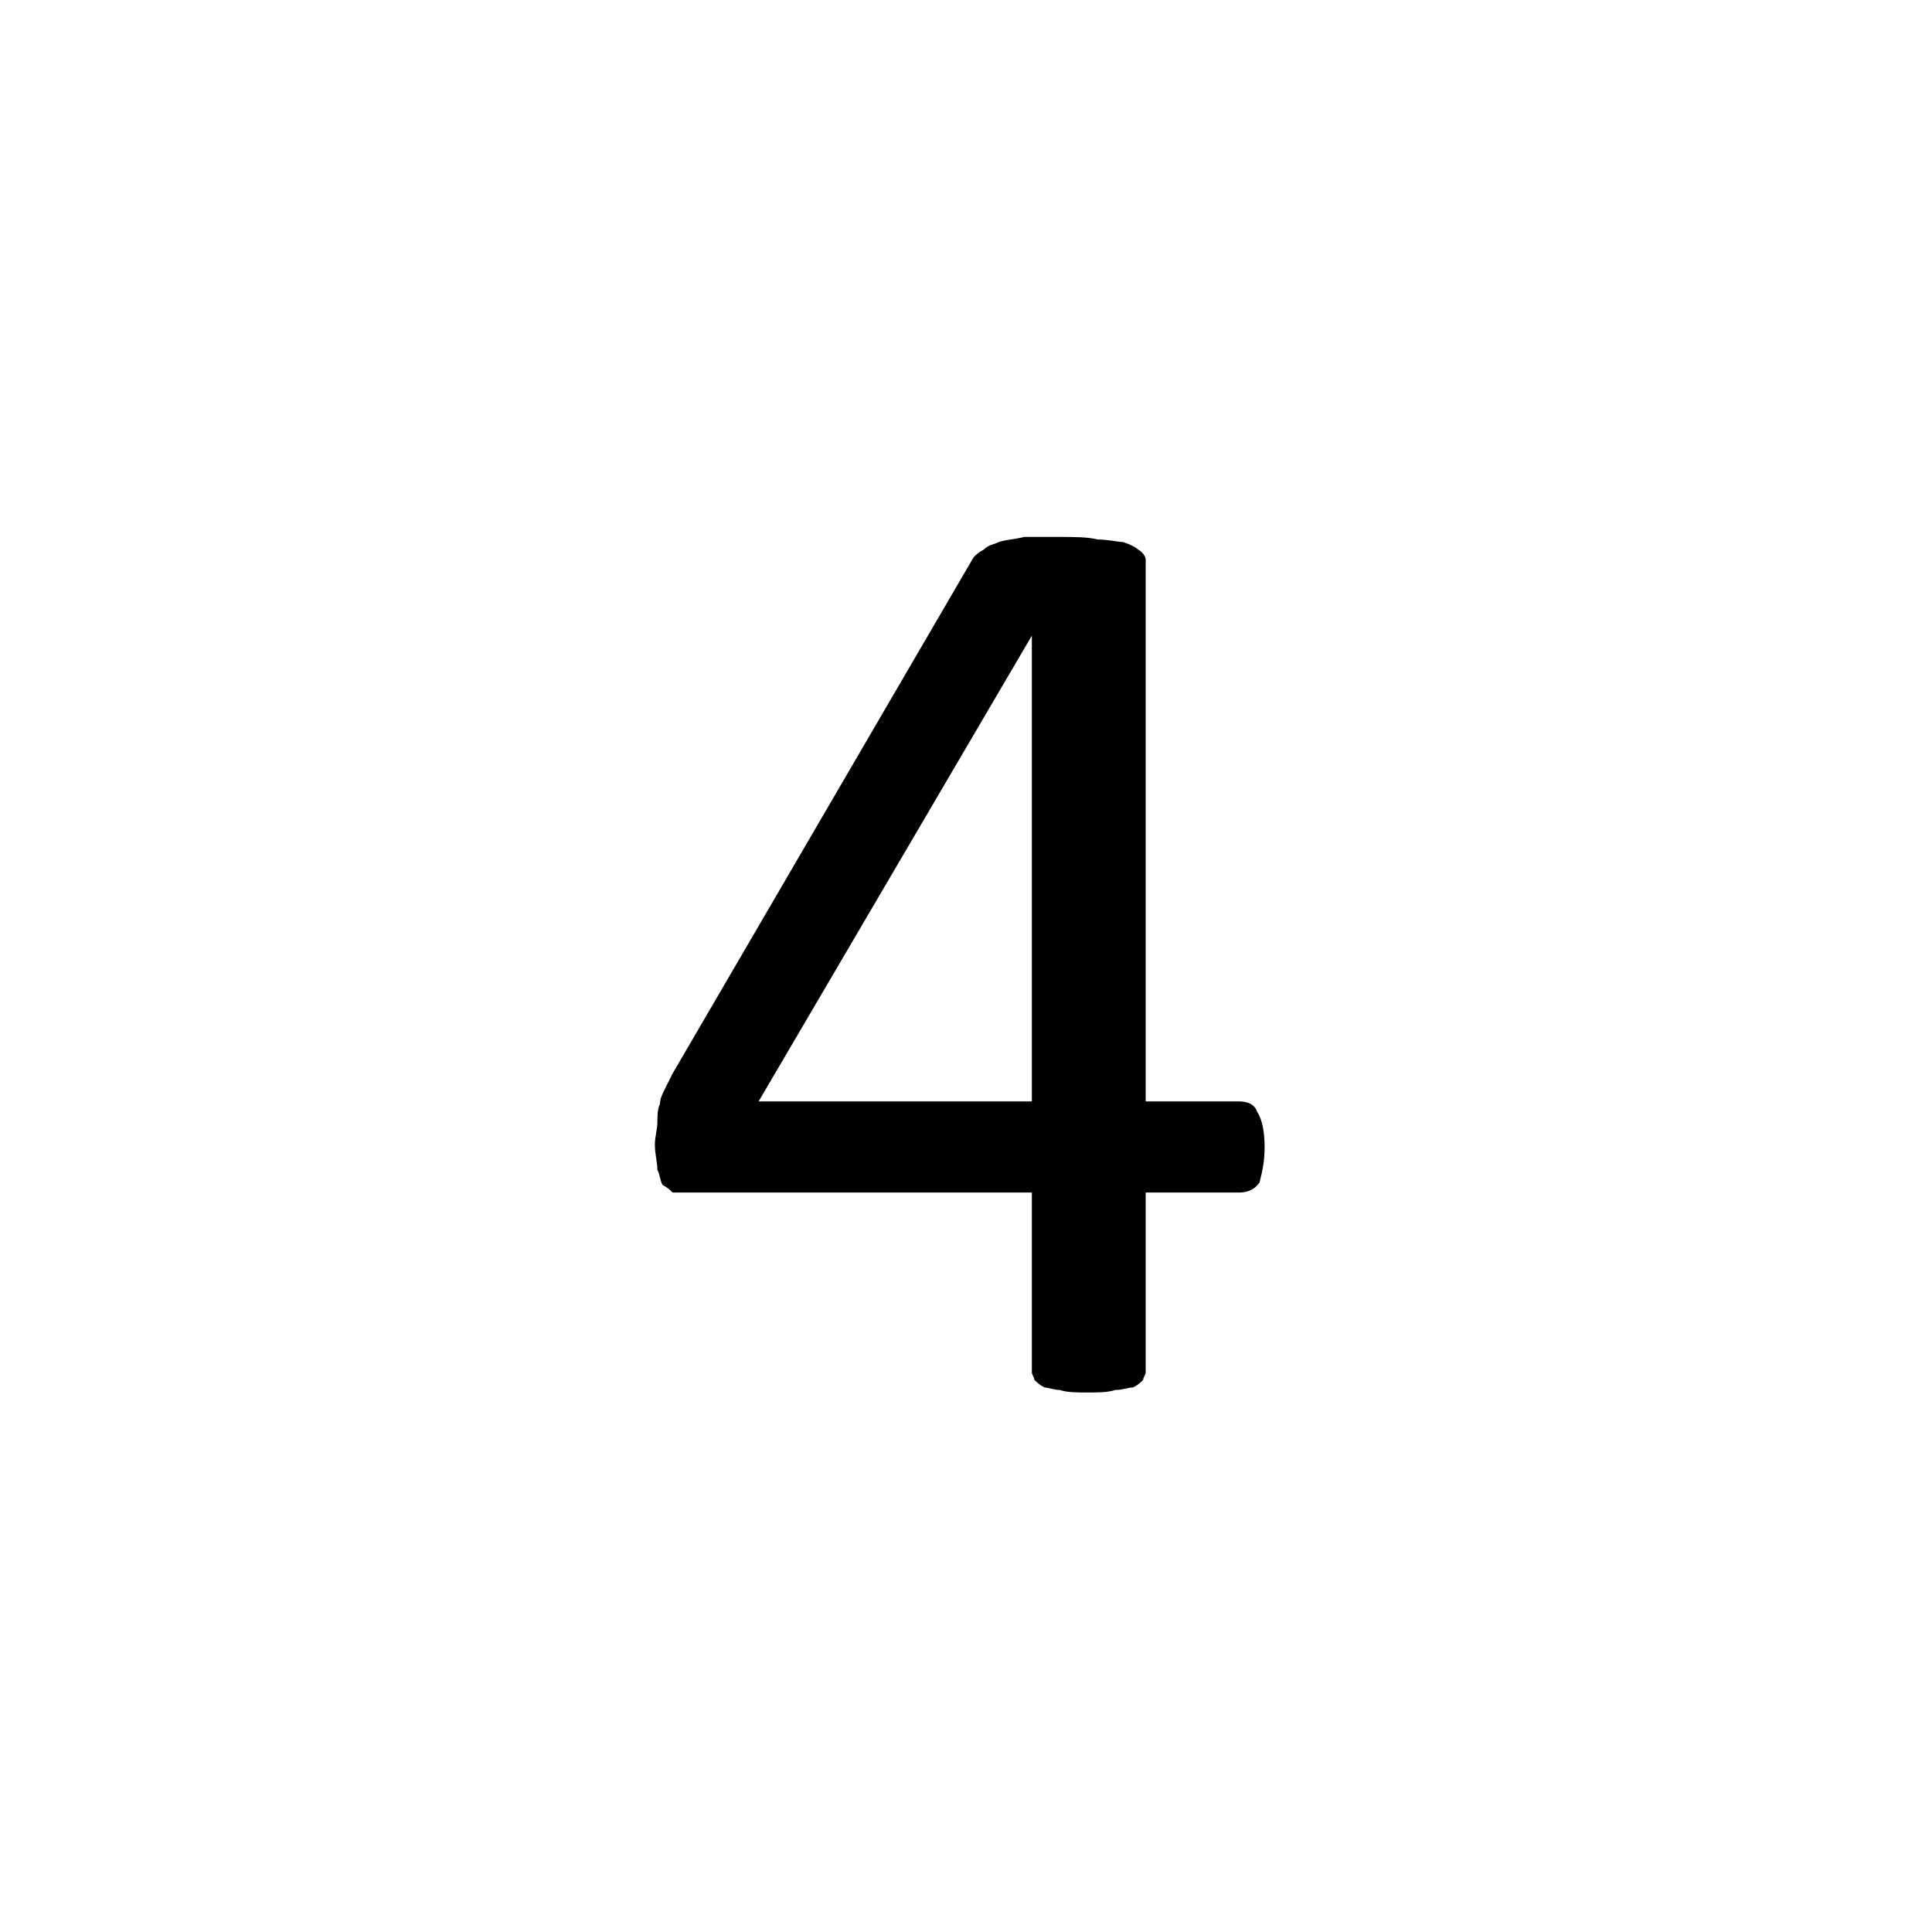
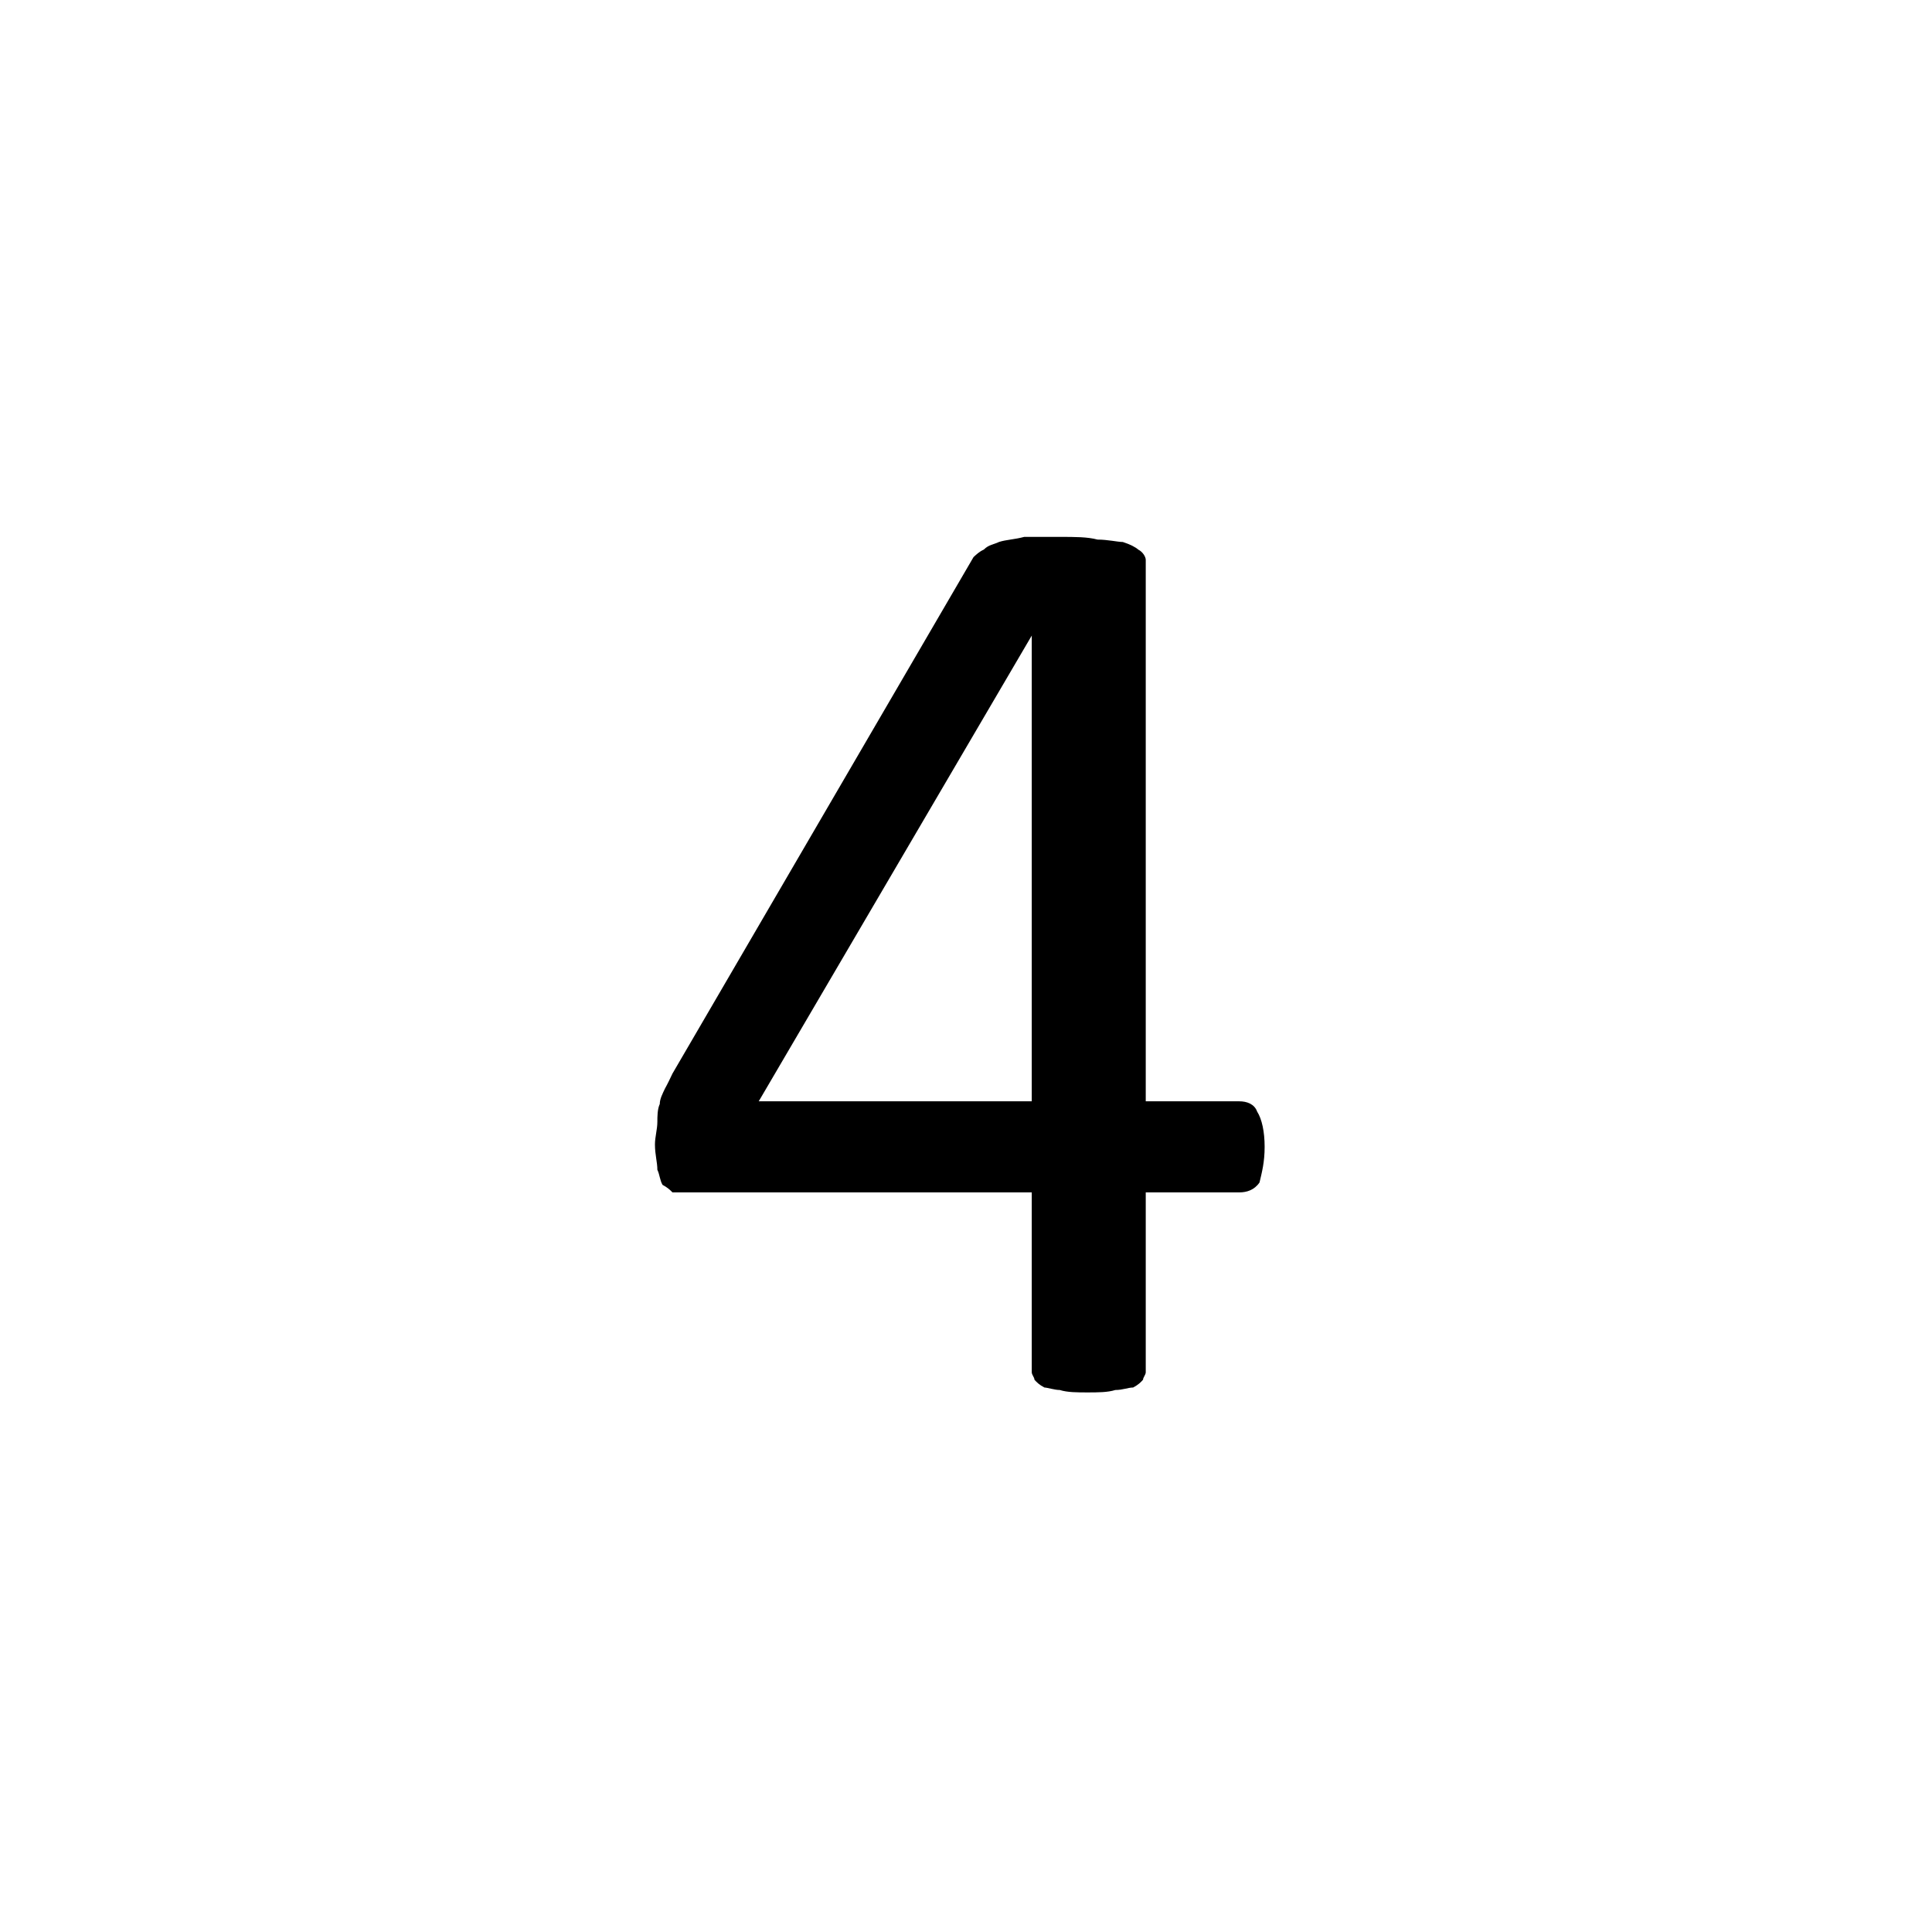
- <svg xmlns="http://www.w3.org/2000/svg" width="100%" height="100%" viewBox="0 0 28 28" version="1.1" xml:space="preserve" style="fill-rule:evenodd;clip-rule:evenodd;stroke-linejoin:round;stroke-miterlimit:2;">
-   <g transform="matrix(0.0366668,0,0,0.0366848,-1.32576,-1.31605)">
-     <g id="CorelEMF">
-       <path d="M536,489C536,495 535,499 534,503C532,506 529,507 526,507L489,507L489,578C489,579 488,580 488,581C487,582 486,583 484,584C482,584 480,585 477,585C474,586 470,586 466,586C462,586 458,586 455,585C453,585 450,584 449,584C447,583 446,582 445,581C445,580 444,579 444,578L444,507L307,507L302,507C301,506 300,505 298,504C297,502 297,500 296,498C296,495 295,492 295,488C295,485 296,482 296,479C296,477 296,474 297,472C297,470 298,468 299,466C300,464 301,462 302,460L421,256C422,255 423,254 425,253C427,251 429,251 431,250C434,249 437,249 441,248L455,248C461,248 466,248 470,249C474,249 478,250 480,250C483,251 485,252 486,253C488,254 489,256 489,257L489,471L526,471C529,471 532,472 533,475C535,478 536,483 536,489ZM444,287L336,471L444,471L444,287Z" style="fill-rule:nonzero;" />
-     </g>
+ <svg xmlns="http://www.w3.org/2000/svg" width="28pt" height="28pt" viewBox="0 0 28 28" version="1.1">
+   <g id="surface1">
+     <path style=" stroke:none;fill-rule:nonzero;fill:rgb(0%,0%,0%);fill-opacity:1;" d="M 18.328 16.621 C 18.328 16.844 18.289 16.988 18.254 17.137 C 18.18 17.246 18.07 17.281 17.961 17.281 L 16.605 17.281 L 16.605 19.887 C 16.605 19.926 16.566 19.961 16.566 19.996 C 16.531 20.035 16.496 20.07 16.422 20.109 C 16.348 20.109 16.273 20.145 16.164 20.145 C 16.055 20.18 15.906 20.18 15.762 20.18 C 15.613 20.18 15.469 20.18 15.359 20.145 C 15.285 20.145 15.176 20.109 15.137 20.109 C 15.062 20.07 15.027 20.035 14.992 19.996 C 14.992 19.961 14.953 19.926 14.953 19.887 L 14.953 17.281 L 9.746 17.281 C 9.711 17.246 9.676 17.211 9.602 17.172 C 9.562 17.102 9.562 17.027 9.527 16.953 C 9.527 16.844 9.492 16.734 9.492 16.586 C 9.492 16.477 9.527 16.367 9.527 16.258 C 9.527 16.184 9.527 16.074 9.562 16 C 9.562 15.926 9.602 15.852 9.637 15.777 C 9.676 15.707 9.711 15.633 9.746 15.559 L 14.109 8.074 C 14.148 8.039 14.184 8 14.258 7.965 C 14.332 7.891 14.406 7.891 14.477 7.855 C 14.586 7.82 14.699 7.82 14.844 7.781 L 15.359 7.781 C 15.578 7.781 15.762 7.781 15.906 7.82 C 16.055 7.82 16.199 7.855 16.273 7.855 C 16.383 7.891 16.457 7.93 16.496 7.965 C 16.566 8 16.605 8.074 16.605 8.113 L 16.605 15.961 L 17.961 15.961 C 18.07 15.961 18.18 16 18.219 16.109 C 18.289 16.219 18.328 16.402 18.328 16.621 Z M 14.953 9.211 L 10.996 15.961 L 14.953 15.961 Z M 14.953 9.211 " />
  </g>
</svg>
